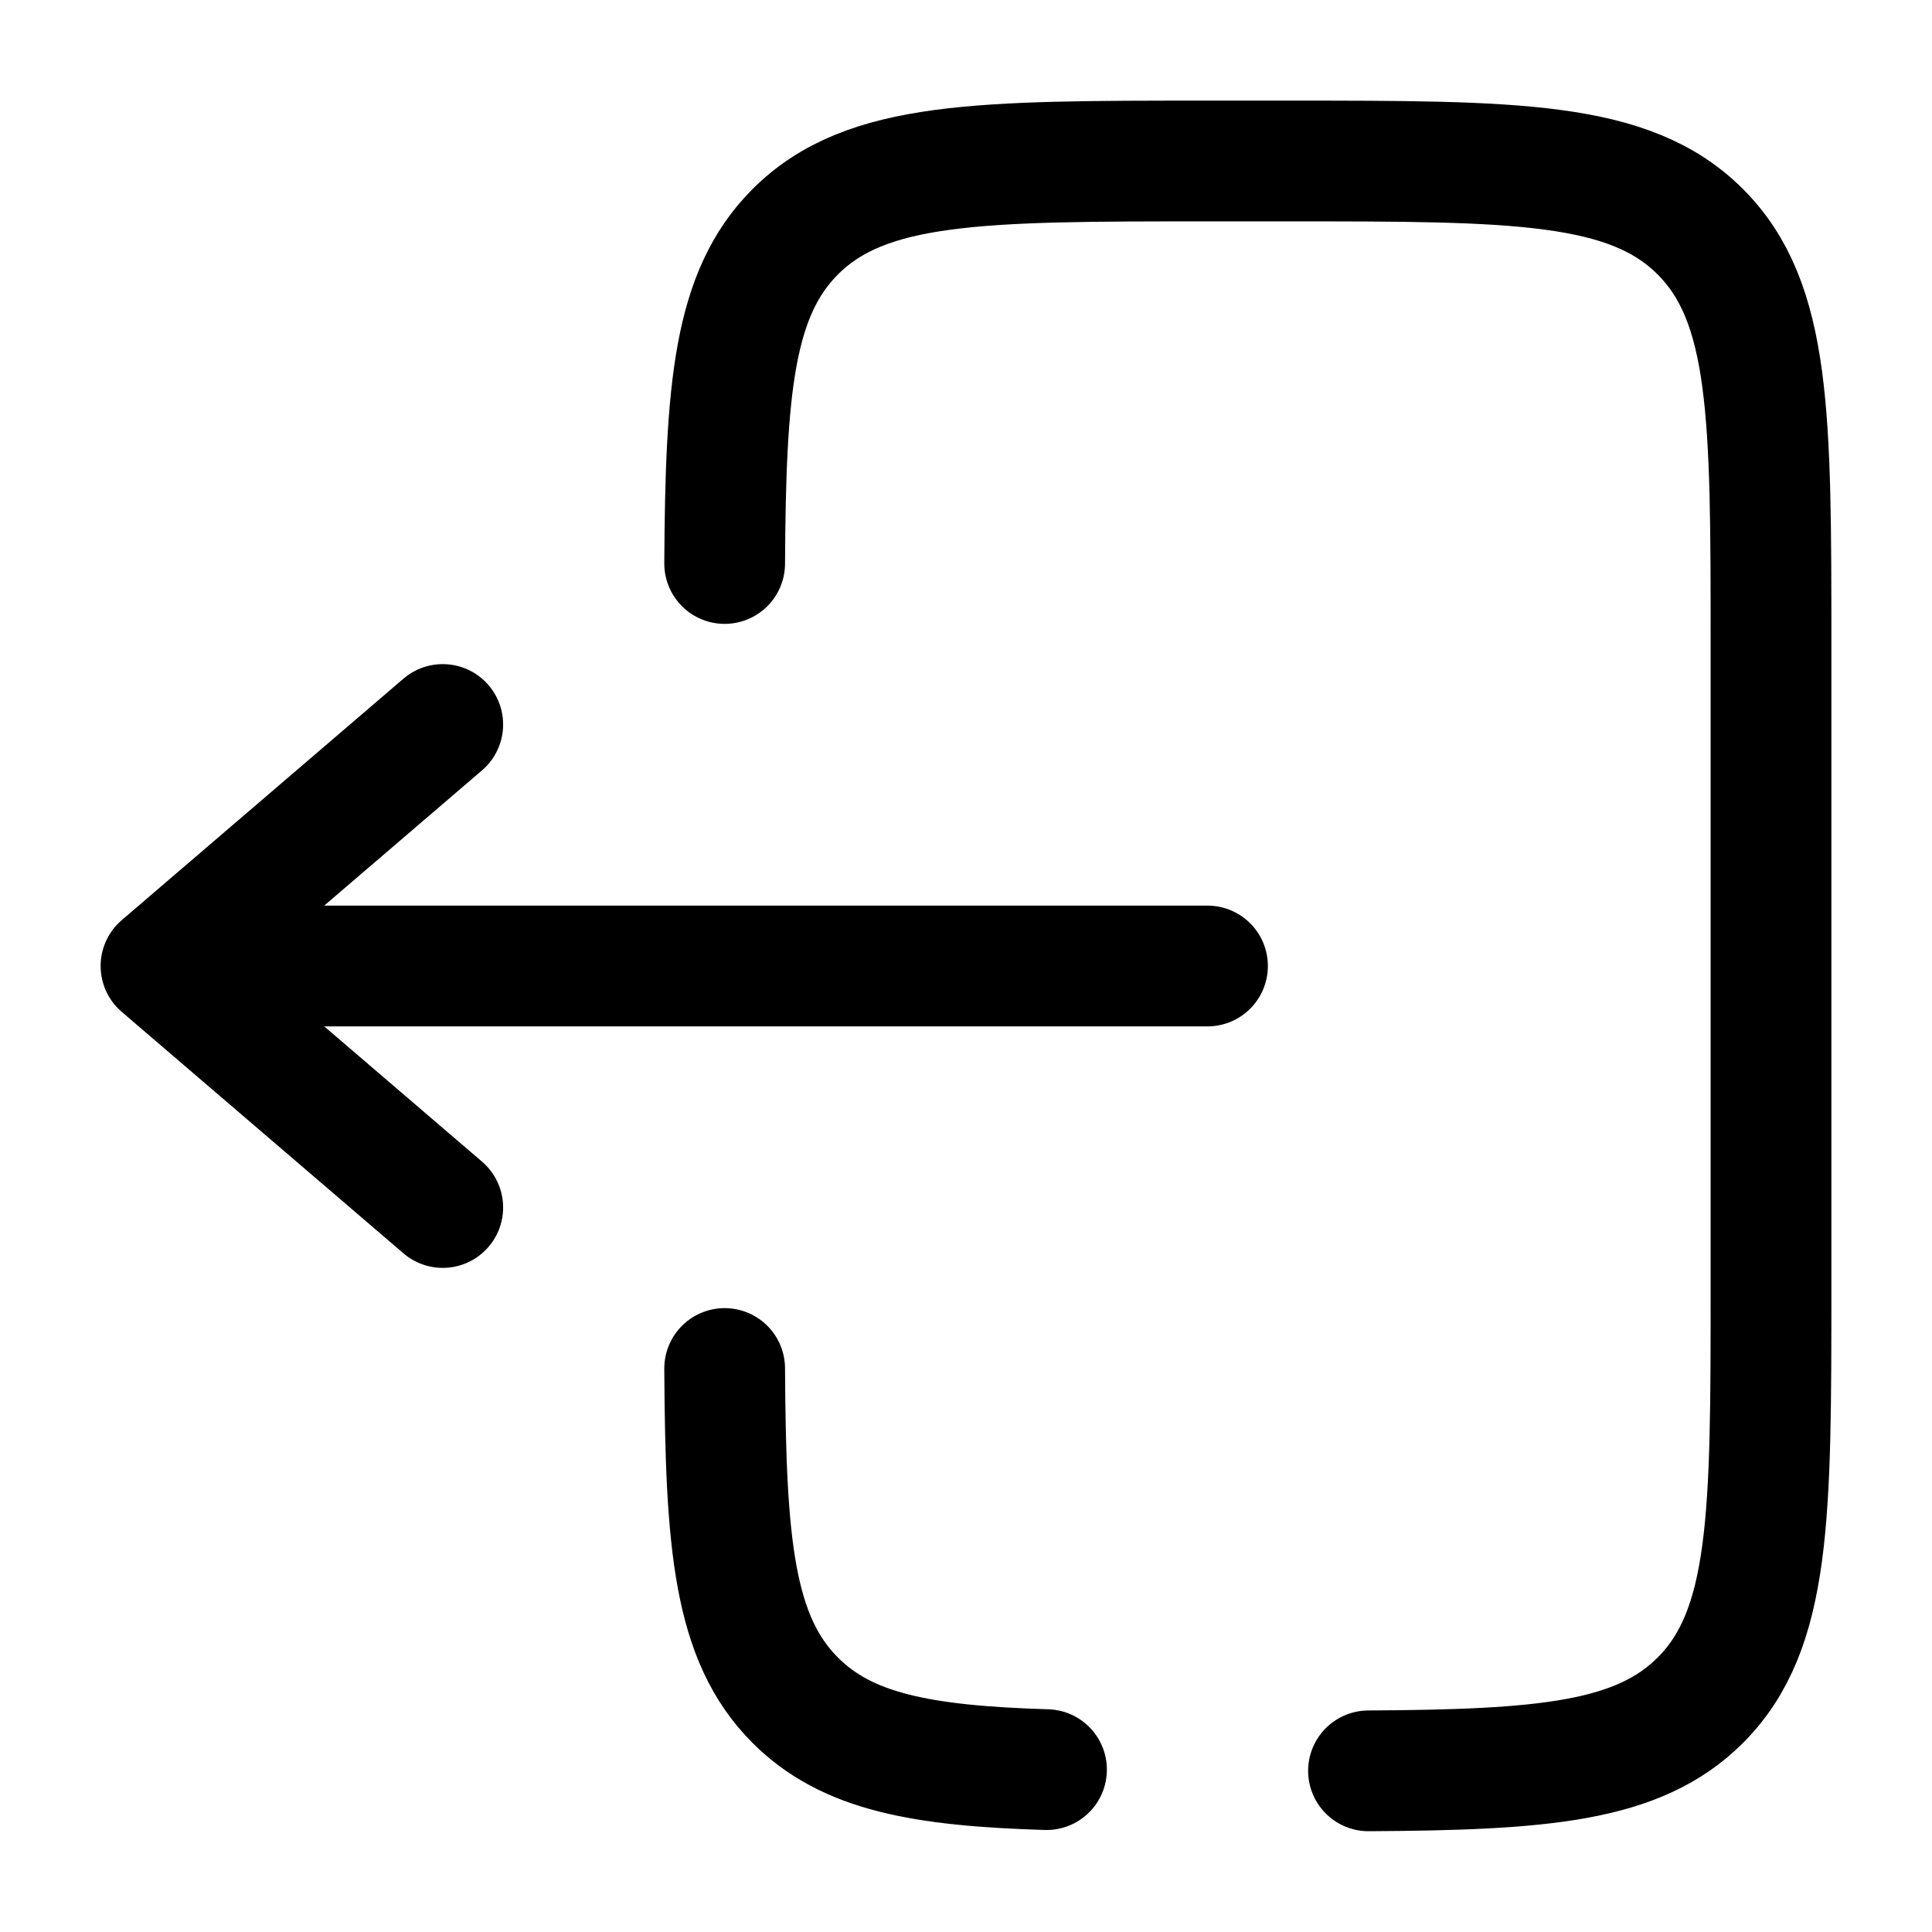
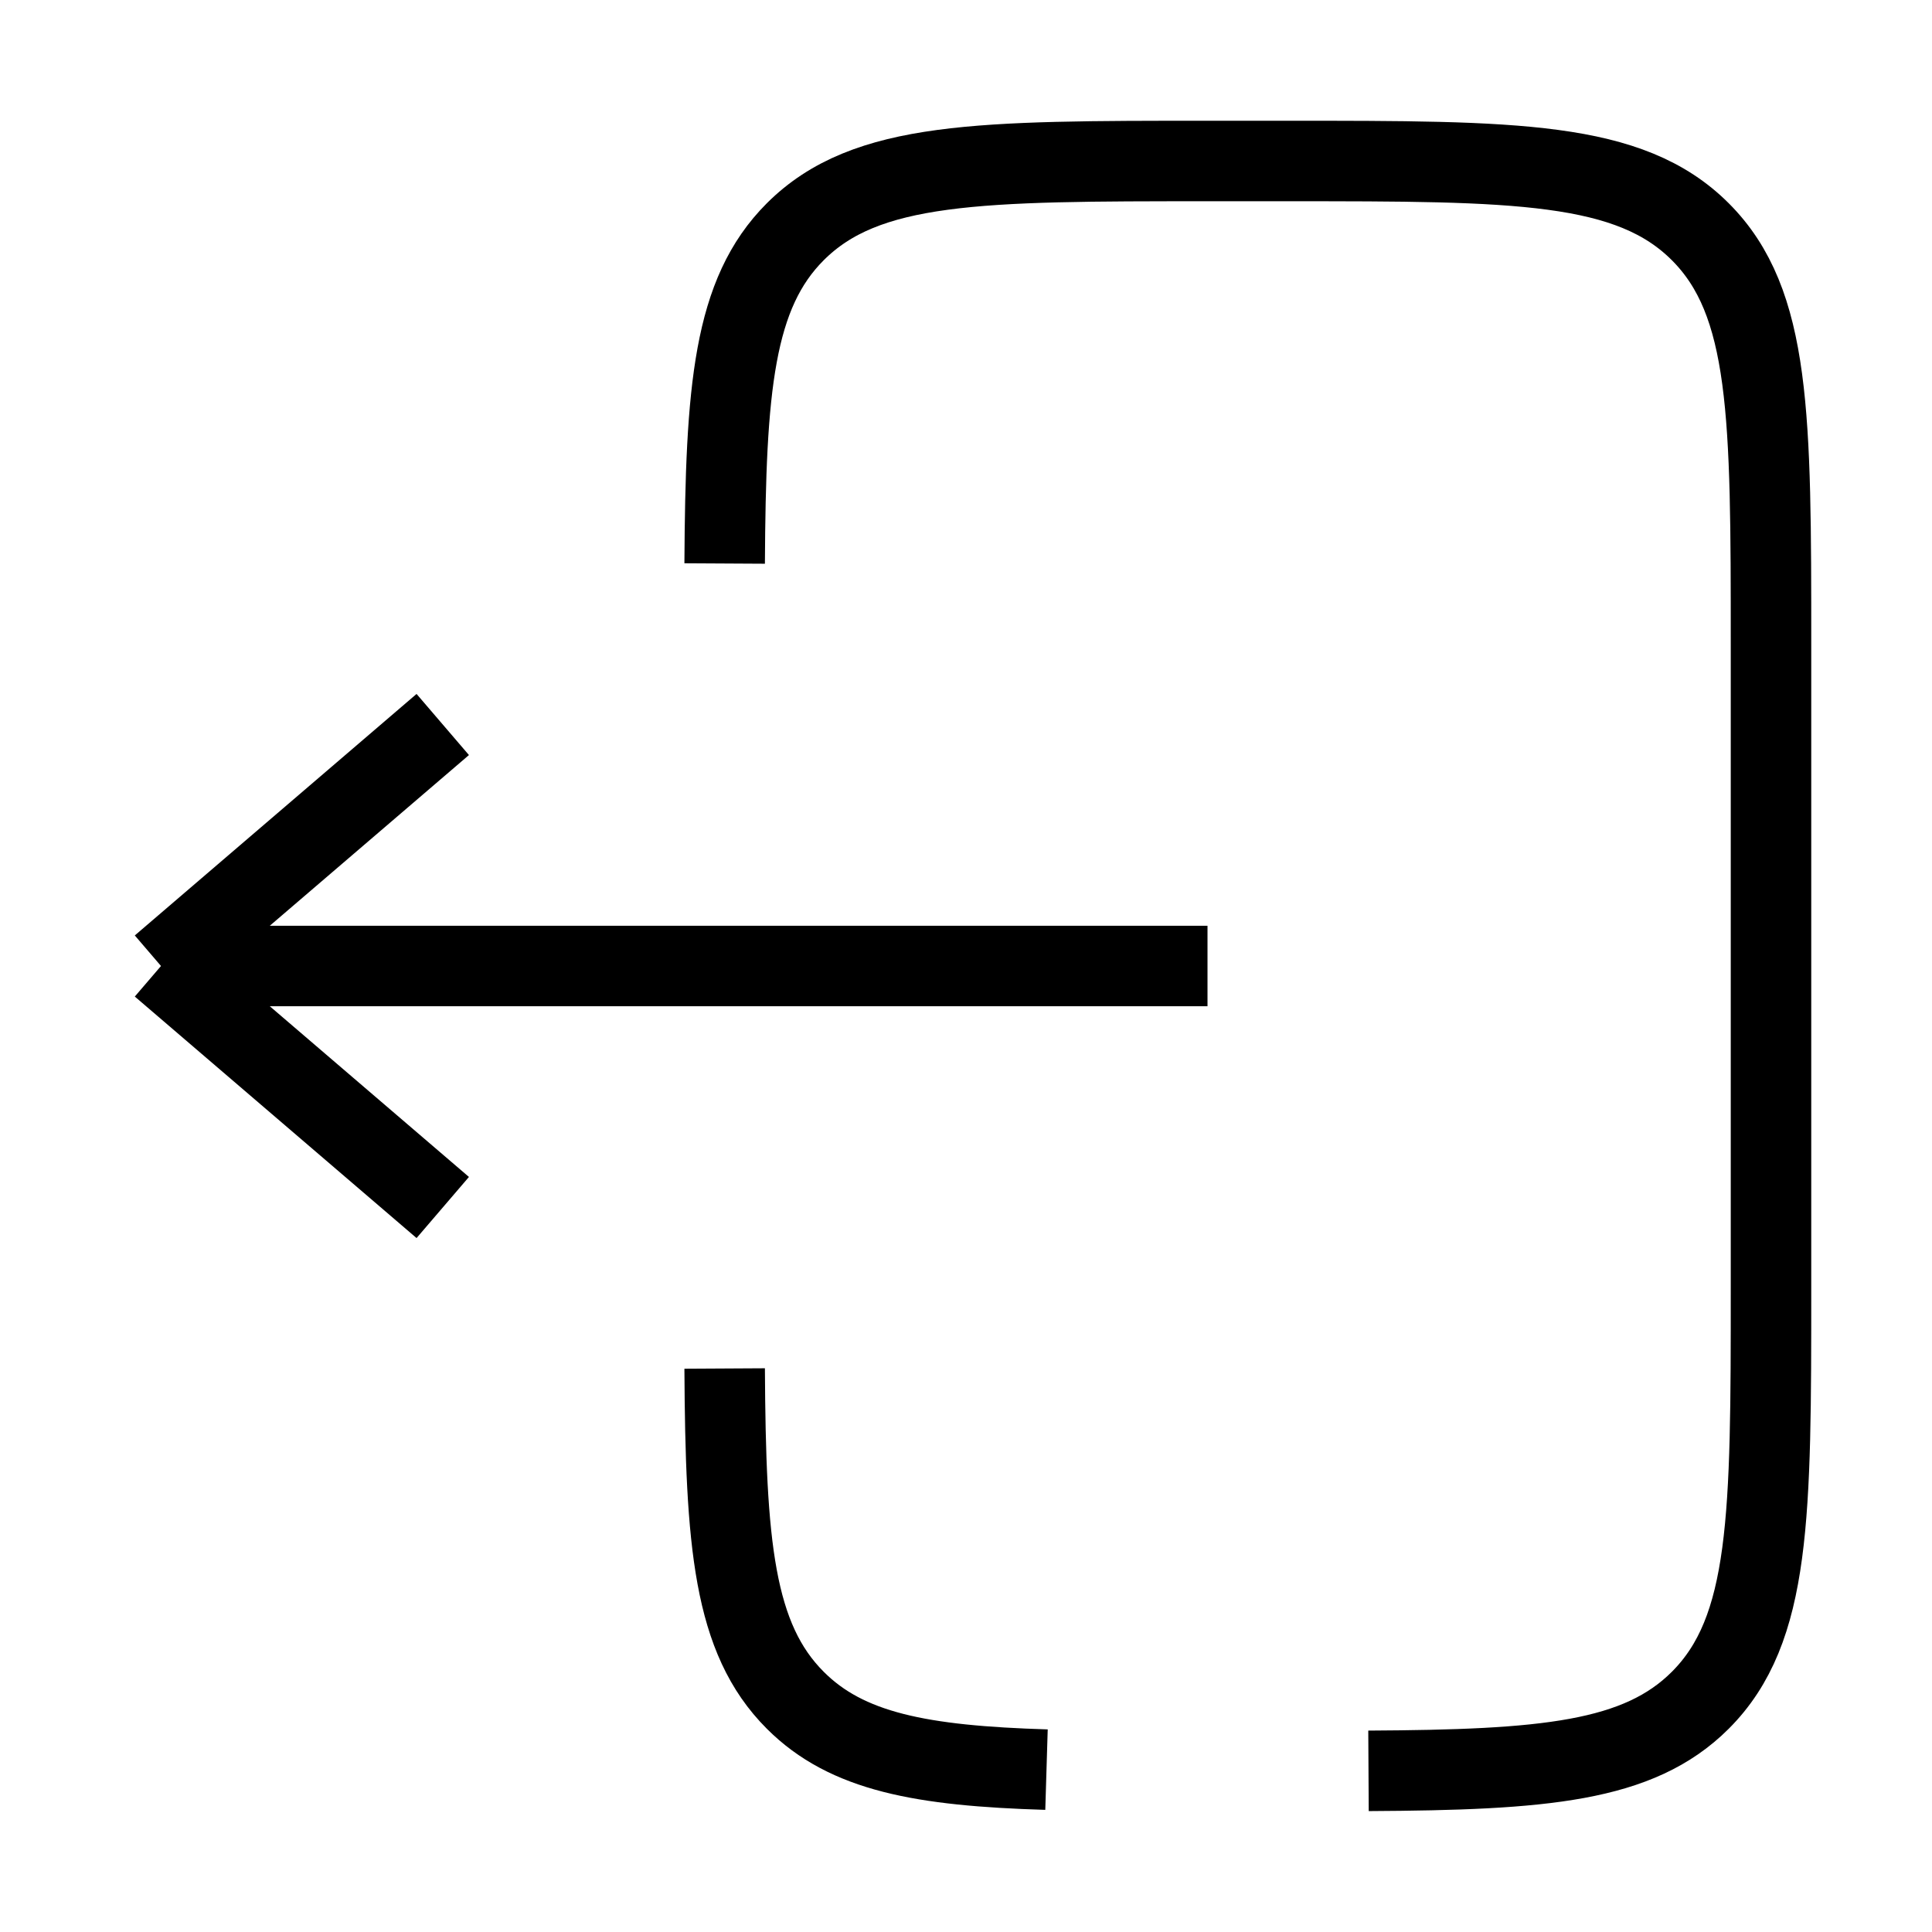
- <svg xmlns="http://www.w3.org/2000/svg" width="20px" height="20px" viewBox="0 0 24 24" fill="none">
-   <g id="SVGRepo_bgCarrier" stroke-width="0" />
-   <g id="SVGRepo_tracerCarrier" stroke-linecap="round" stroke-linejoin="round" />
+ <svg xmlns="http://www.w3.org/2000/svg" width="20" height="20" viewBox="0 0 24 24" fill="none">
+   <g id="SVGRepo_bgCarrier" strokeWidth="0" />
+   <g id="SVGRepo_tracerCarrier" strokeLinecap="round" strokeLinejoin="round" />
  <g id="SVGRepo_iconCarrier">
-     <path d="M15 12L2 12M2 12L5.5 9M2 12L5.5 15" stroke="#000" stroke-width="1.5" stroke-linecap="round" stroke-linejoin="round" />
-     <path d="M9.002 7C9.014 4.825 9.111 3.647 9.879 2.879C10.758 2 12.172 2 15 2L16 2C18.829 2 20.243 2 21.122 2.879C22 3.757 22 5.172 22 8L22 16C22 18.828 22 20.243 21.122 21.121C20.353 21.89 19.175 21.986 17 21.998M9.002 17C9.014 19.175 9.111 20.353 9.879 21.121C10.52 21.763 11.447 21.936 13 21.983" stroke="#000" stroke-width="1.5" stroke-linecap="round" />
+     <path d="M15 12L2 12M2 12L5.5 9M2 12L5.5 15" stroke="#000" strokeWidth="1.5" strokeLinecap="round" strokeLinejoin="round" />
+     <path d="M9.002 7C9.014 4.825 9.111 3.647 9.879 2.879C10.758 2 12.172 2 15 2L16 2C18.829 2 20.243 2 21.122 2.879C22 3.757 22 5.172 22 8L22 16C22 18.828 22 20.243 21.122 21.121C20.353 21.89 19.175 21.986 17 21.998M9.002 17C9.014 19.175 9.111 20.353 9.879 21.121C10.52 21.763 11.447 21.936 13 21.983" stroke="#000" strokeWidth="1.5" strokeLinecap="round" />
  </g>
</svg>
